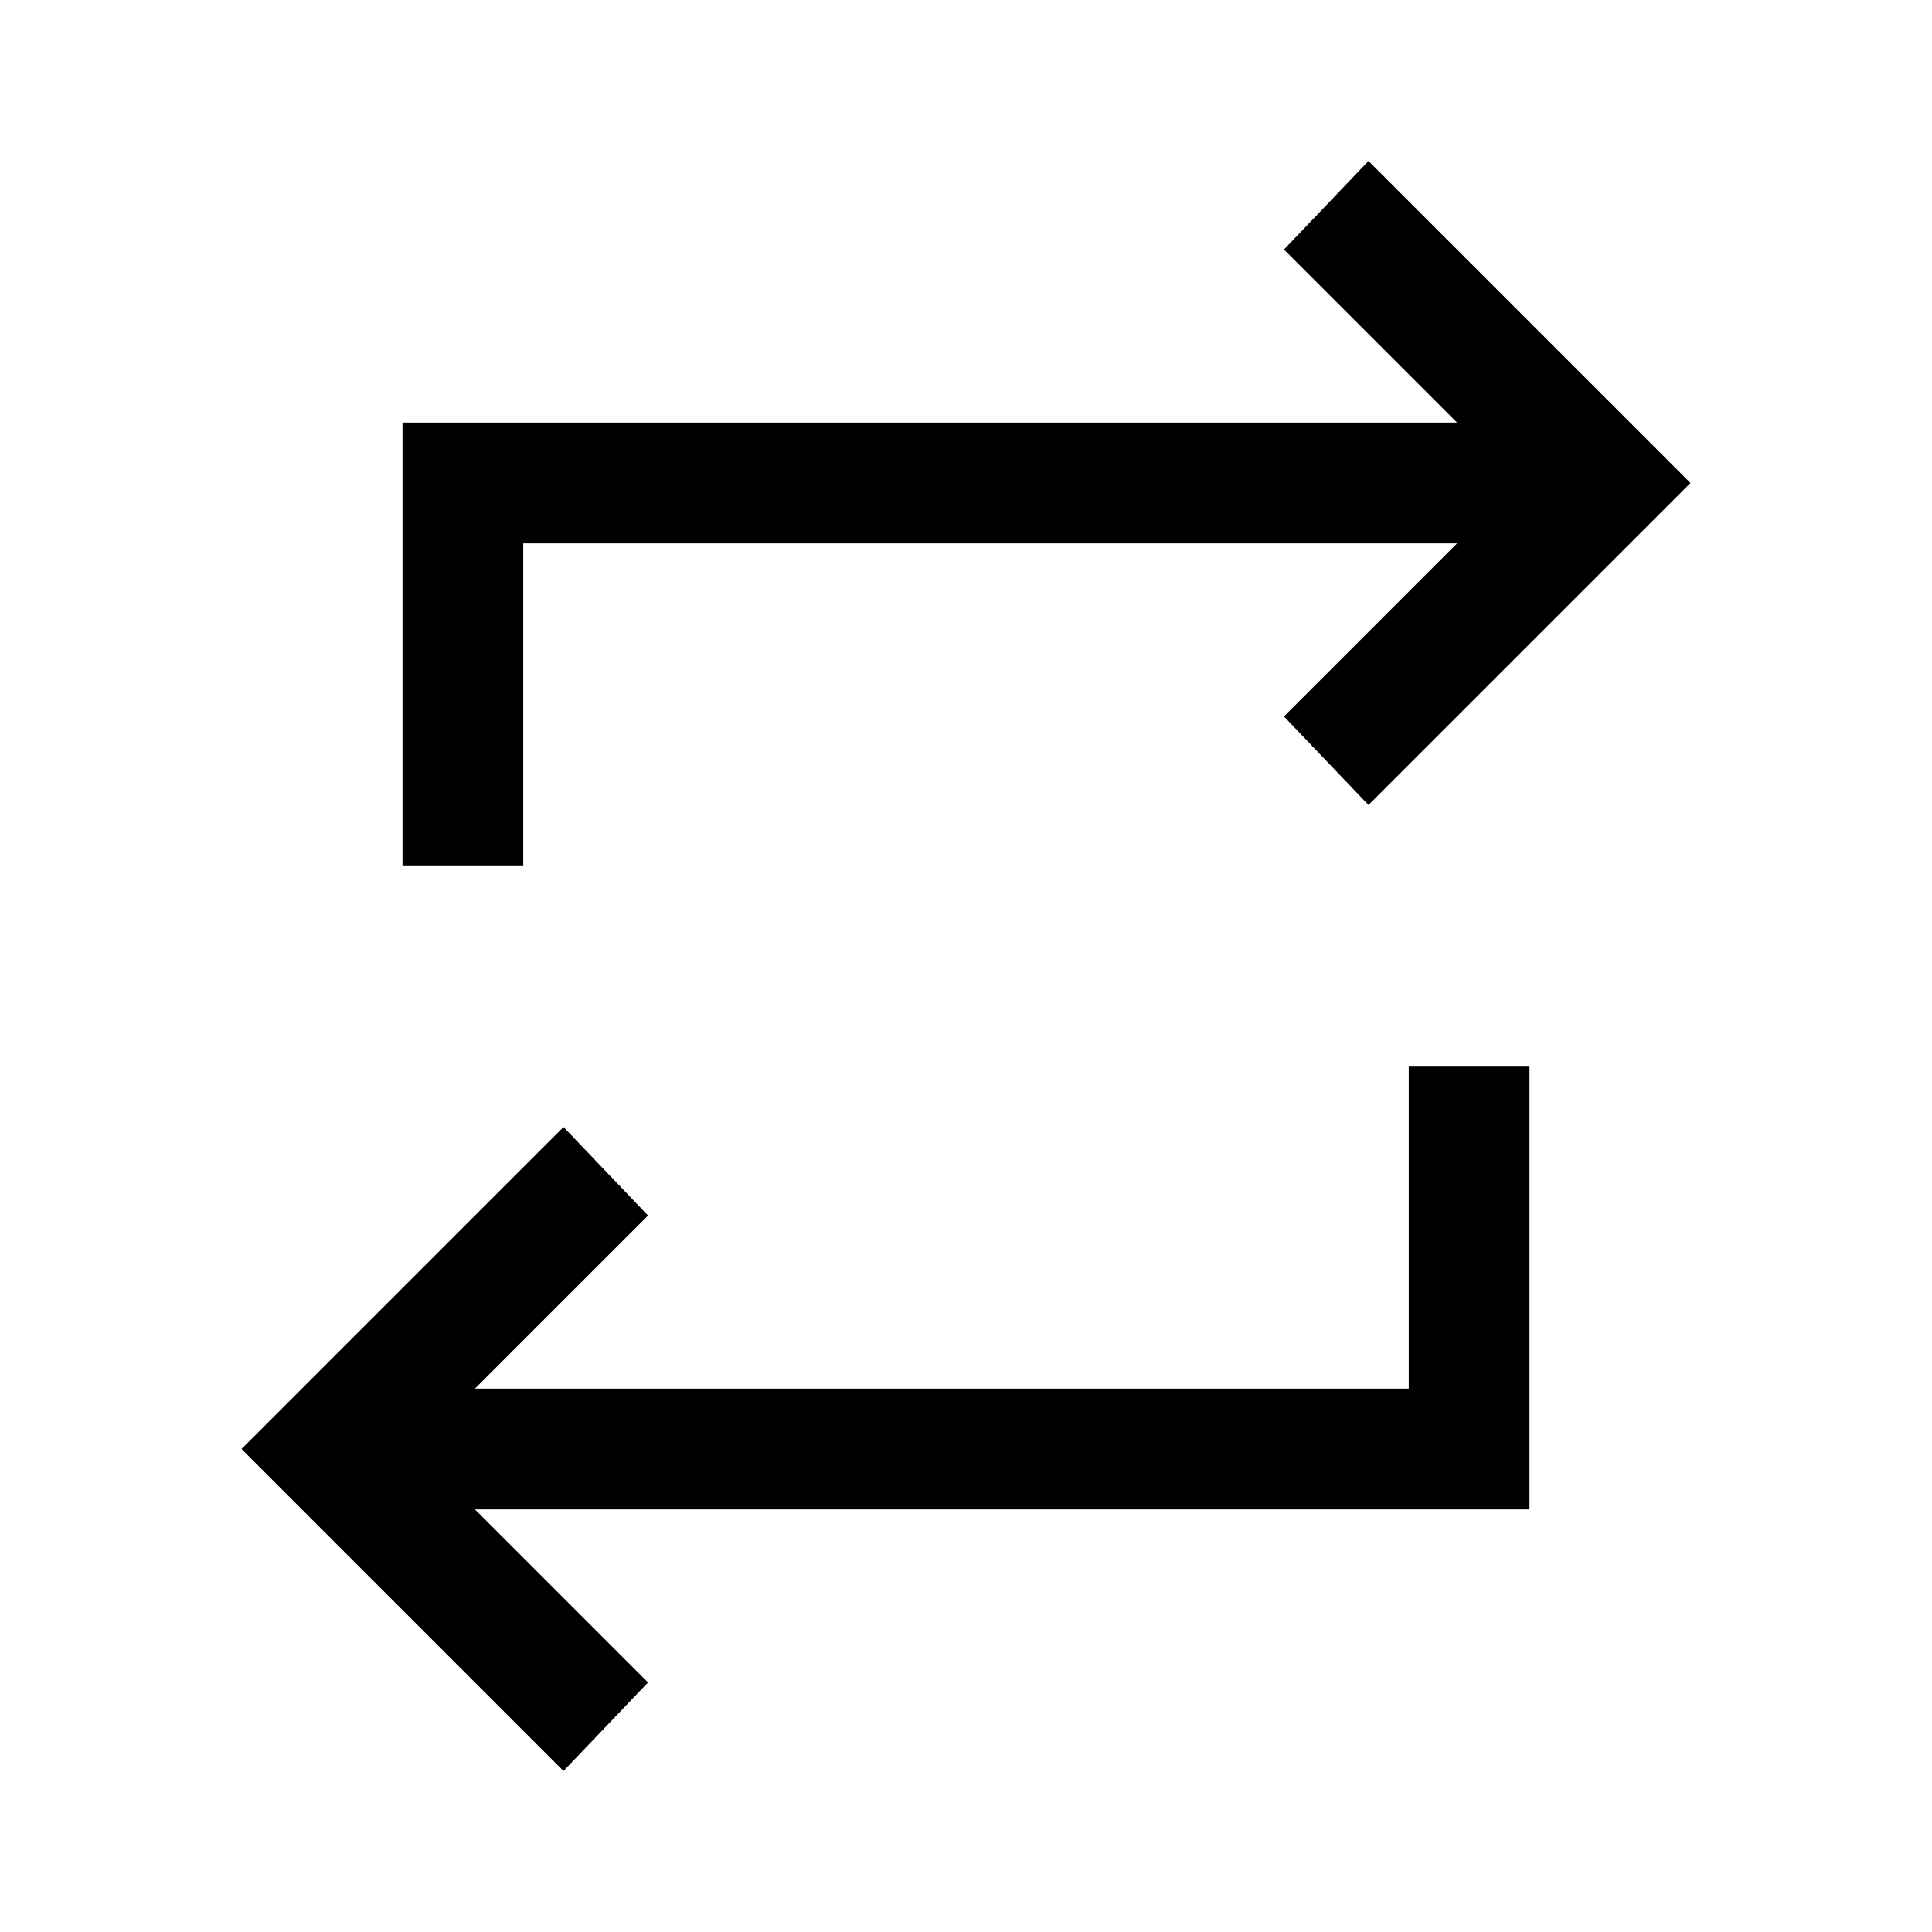
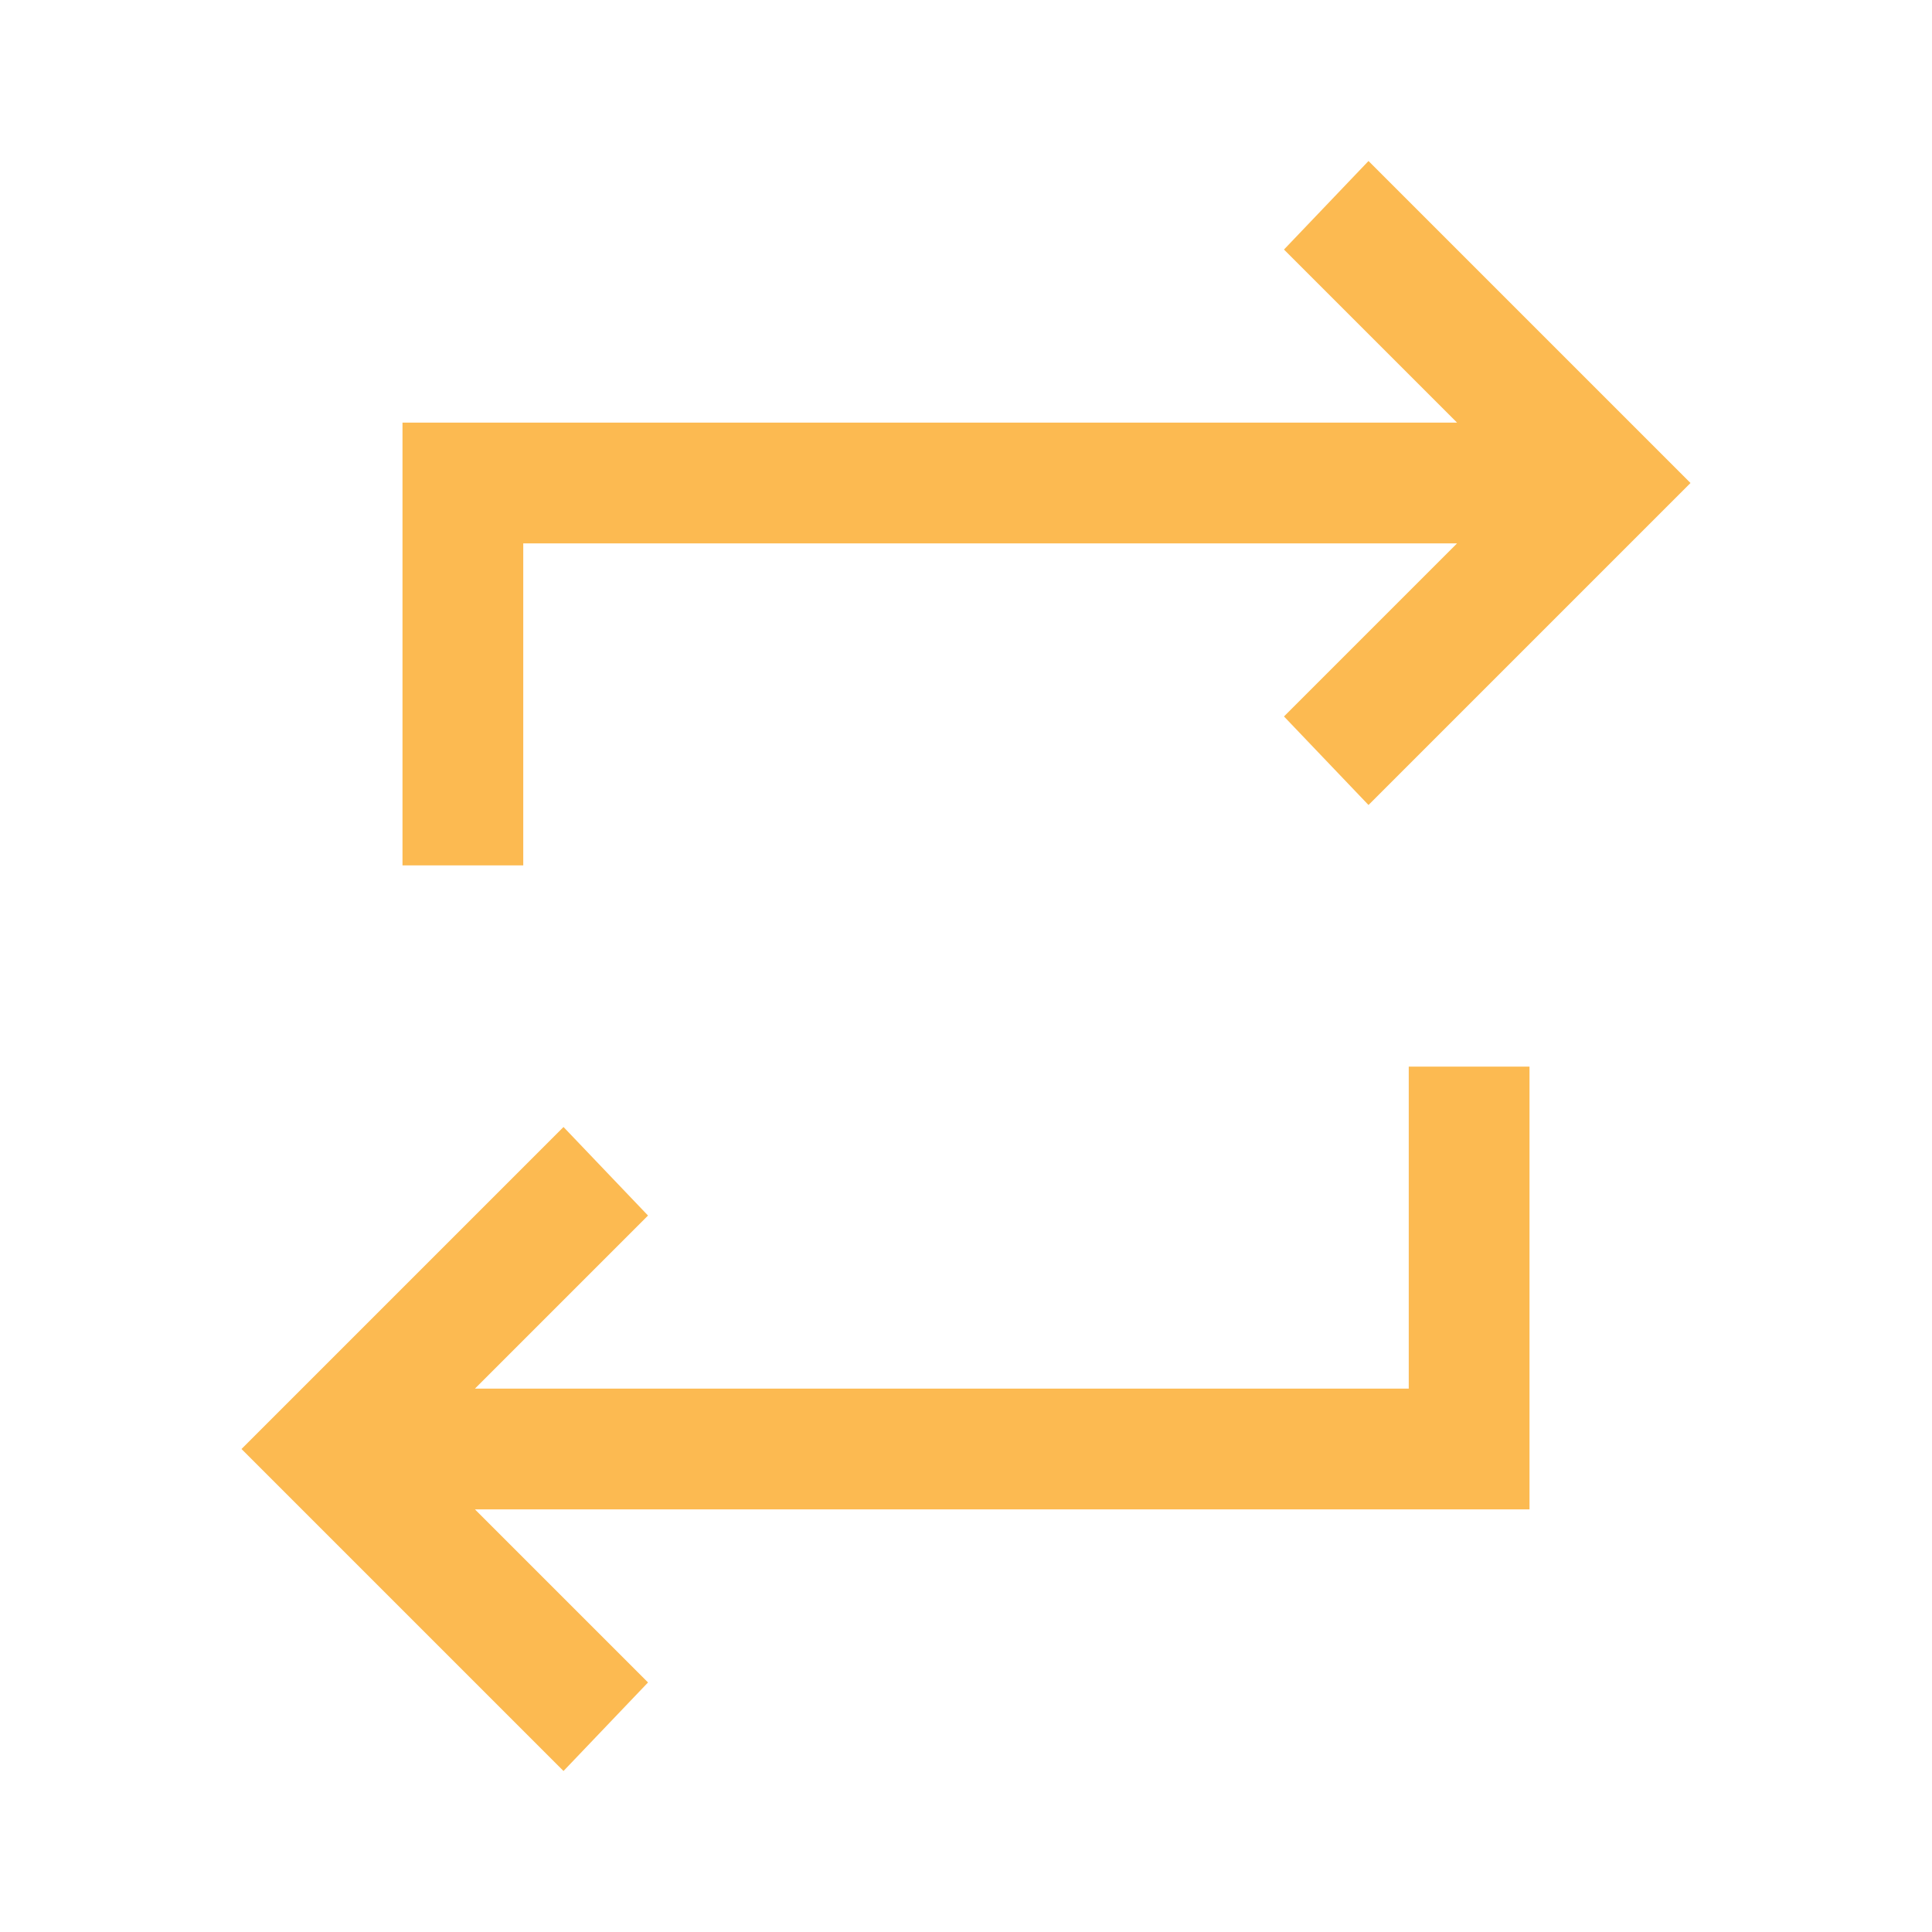
- <svg xmlns="http://www.w3.org/2000/svg" height="48" viewBox="0 96 960 960" width="48">
+ <svg xmlns="http://www.w3.org/2000/svg" height="48" viewBox="0 96 960 960" width="48" fill="#fcba51">
  <path d="M280 976 120 816l160-160 42 44-86 86h464V626h60v220H236l86 86-42 44Zm-80-450V306h524l-86-86 42-44 160 160-160 160-42-44 86-86H260v160h-60Z" />
</svg>
